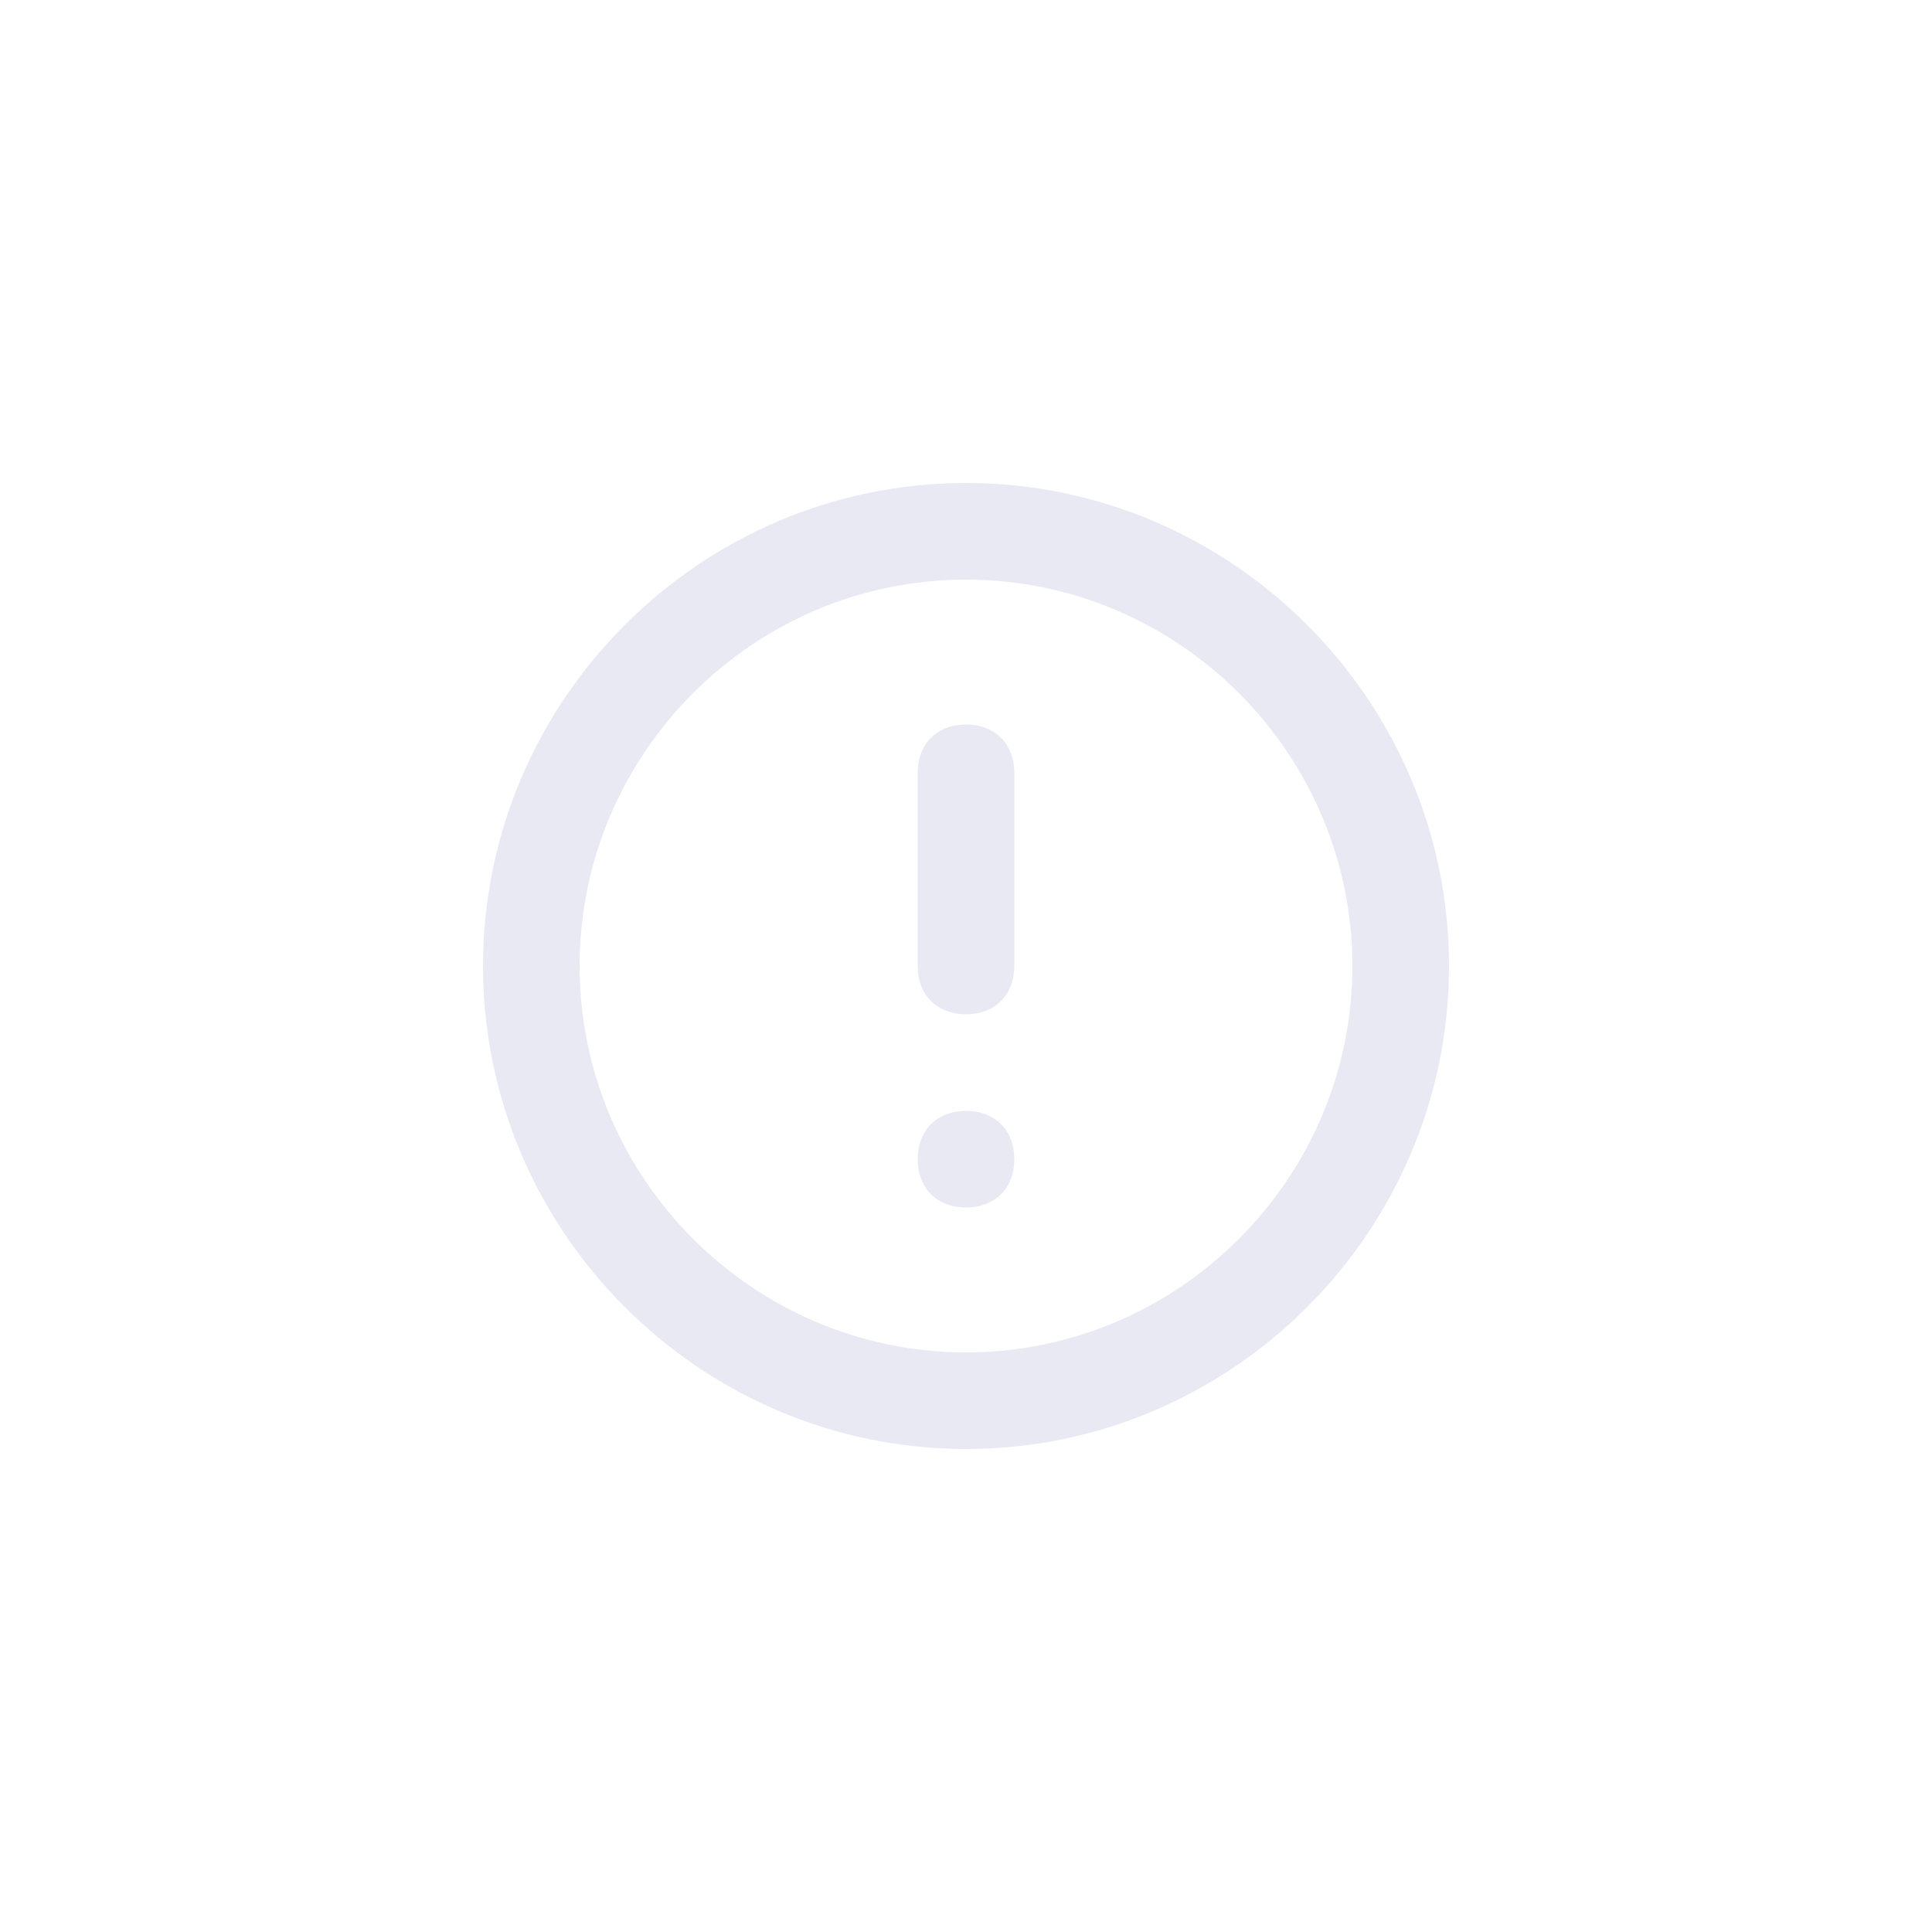
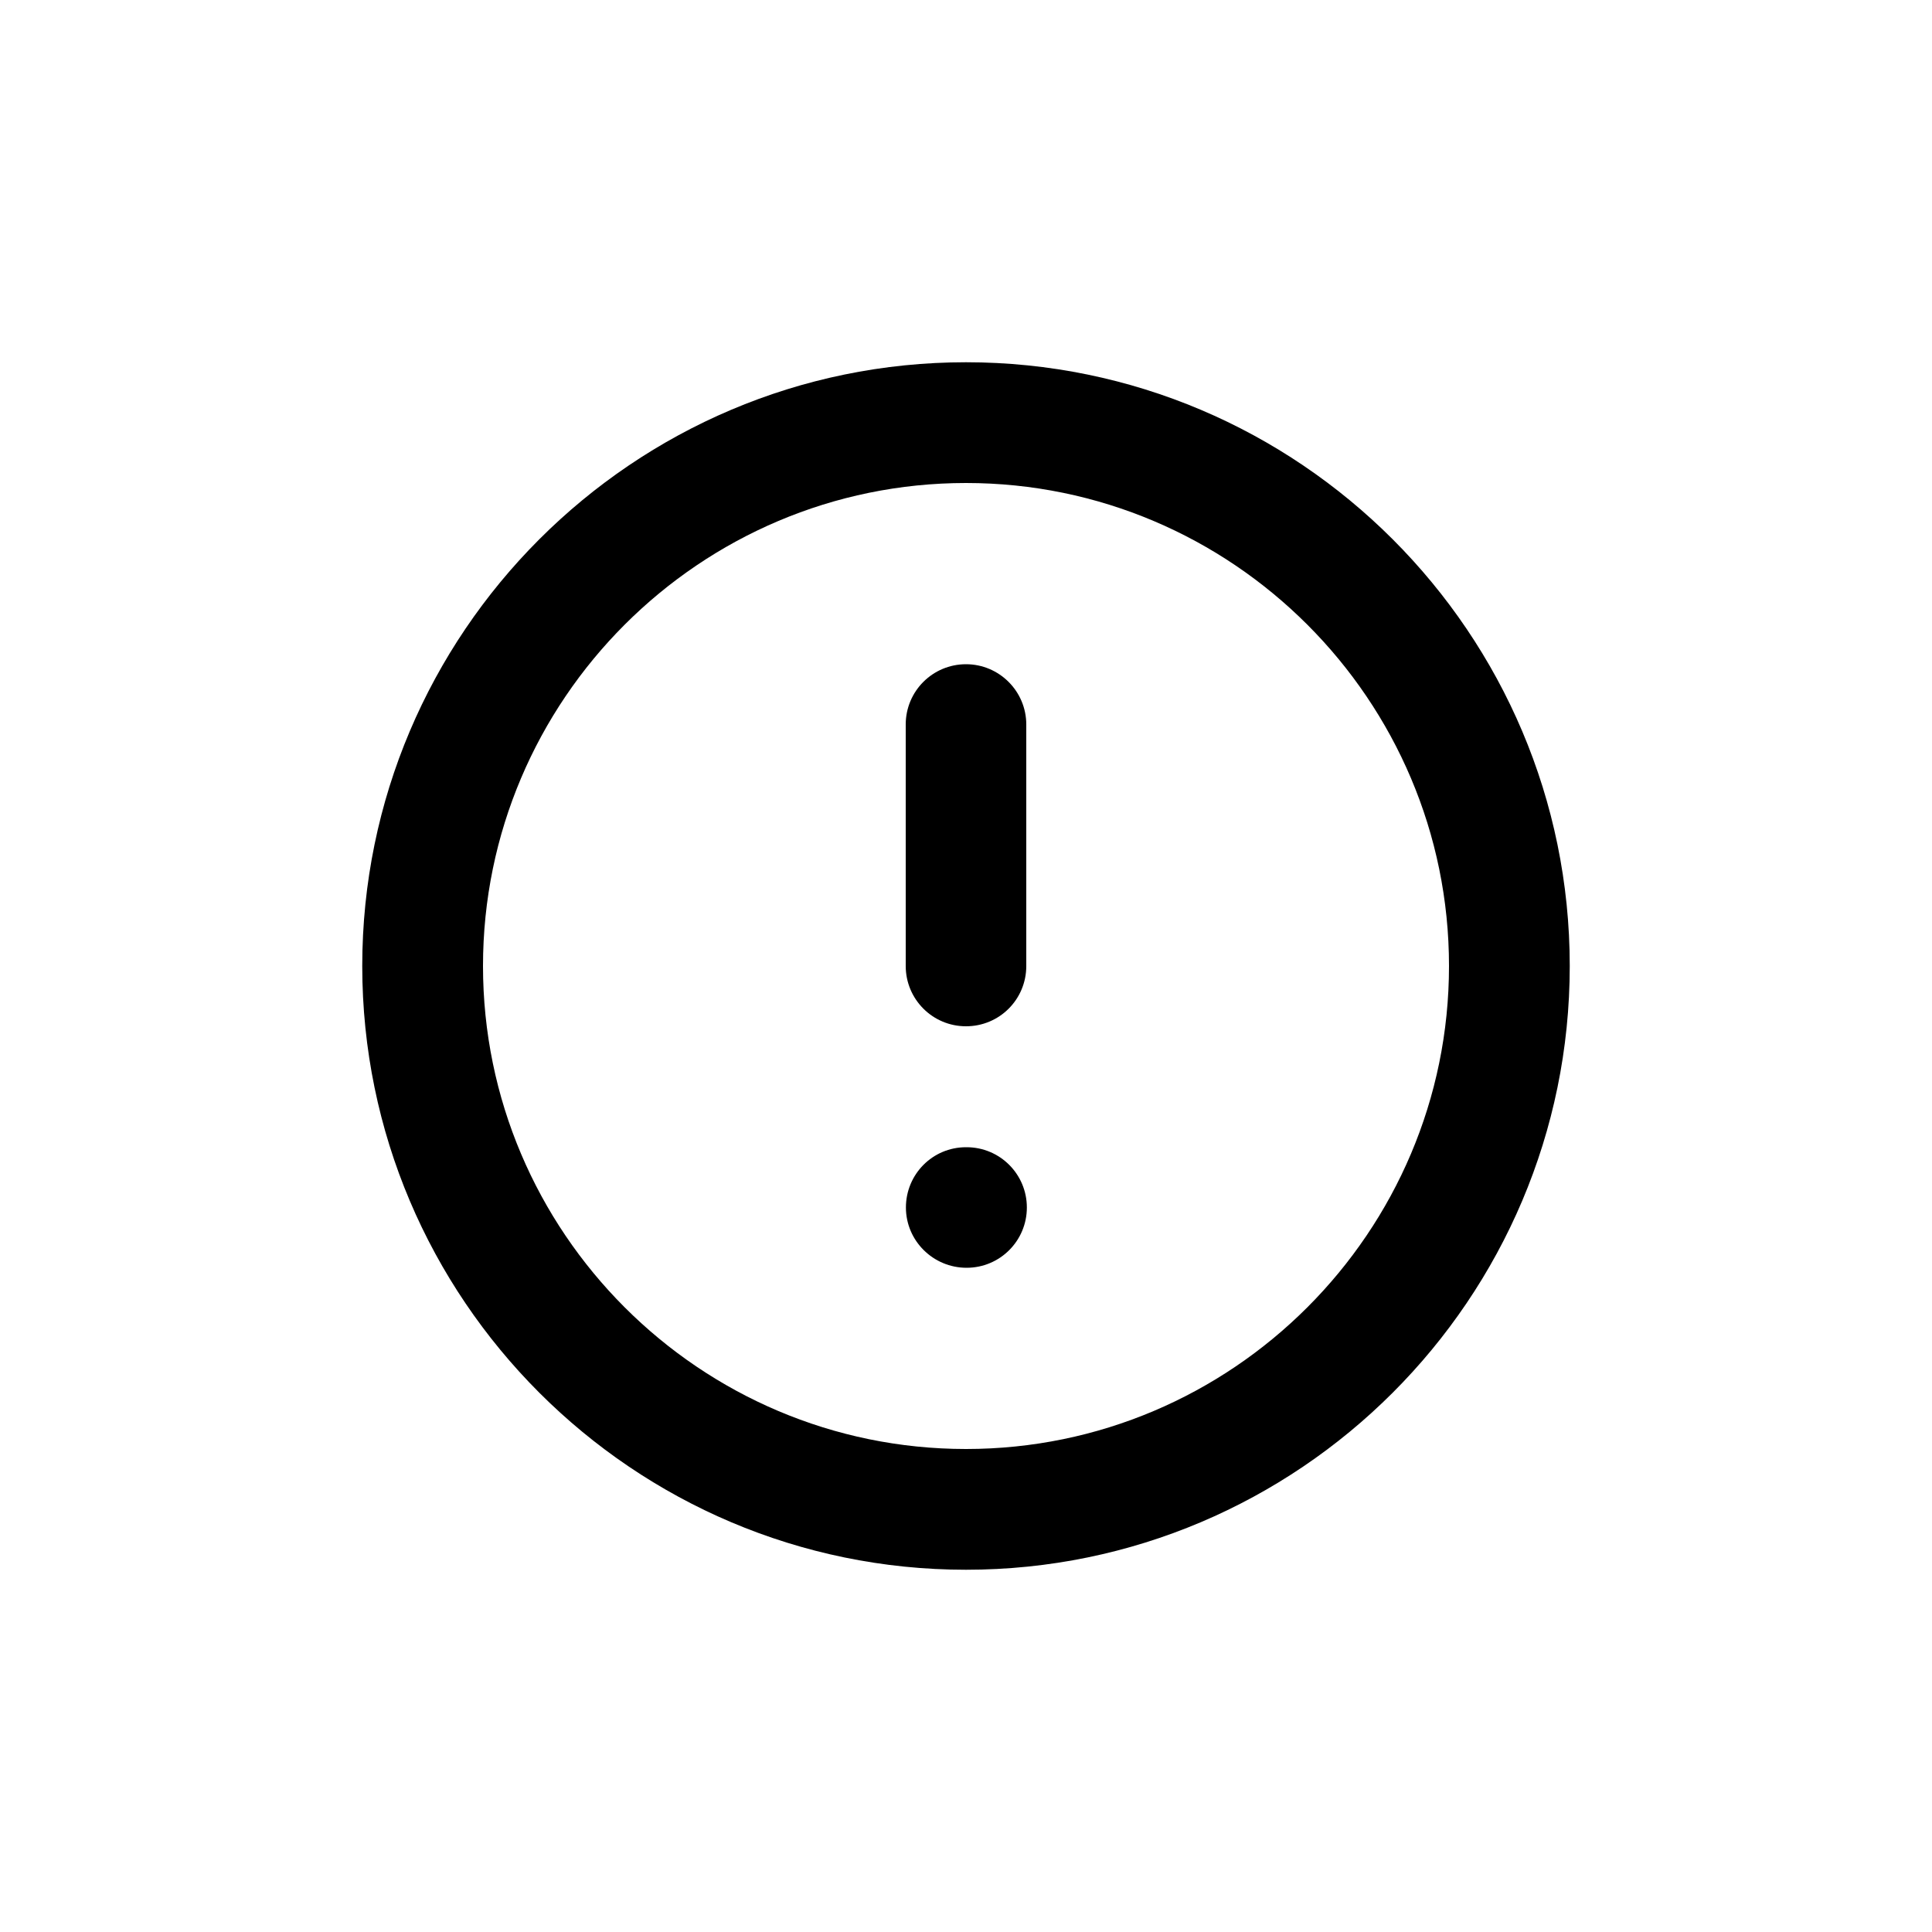
- <svg xmlns="http://www.w3.org/2000/svg" version="1.1" id="Layer_1" x="0px" y="0px" viewBox="0 0 40 40" style="enable-background:new 0 0 40 40;" xml:space="preserve">
-   <style type="text/css">
- 	.st0{fill:none;}
- 	.st1{fill:#E8E9F3;}
- </style>
-   <rect class="st0" width="40" height="40" />
-   <path class="st1" d="M20,30c-5.5,0-10-4.5-10-10s4.5-10,10-10s10,4.5,10,10S25.5,30,20,30z M20,12c-4.4,0-8,3.6-8,8s3.6,8,8,8  s8-3.6,8-8S24.4,12,20,12z M20,25c-0.6,0-1-0.4-1-1s0.4-1,1-1l0,0c0.6,0,1,0.4,1,1S20.6,25,20,25z M20,21c-0.6,0-1-0.4-1-1v-4  c0-0.6,0.4-1,1-1s1,0.4,1,1v4C21,20.6,20.6,21,20,21z" />
+ <svg xmlns="http://www.w3.org/2000/svg" version="1.1" id="Layer_1" x="0px" y="0px" viewBox="0 0 1000 1000" style="enable-background:new 0 0 1000 1000;" xml:space="preserve">
+   <g>
+     <path d="M500,531.2c17.3,0,31.2-13.9,31.2-31.2V375c0-17.2-14-31.2-31.2-31.2s-31.2,13.9-31.2,31.2v125   C468.8,517.2,482.7,531.2,500,531.2z" />
+     <path d="M500,187.5c-172.3,0-312.5,140.2-312.5,312.5S327.7,812.5,500,812.5S812.5,672.3,812.5,500S672.3,187.5,500,187.5z    M500,750c-137.8,0-250-112.2-250-250s112.2-250,250-250s250,112.2,250,250S637.8,750,500,750z" />
+     <path d="M500.3,593.8H500c-17.3,0-31.1,14-31.1,31.2s14.1,31.2,31.4,31.2s31.2-14,31.2-31.2S517.6,593.8,500.3,593.8z" />
+   </g>
</svg>
